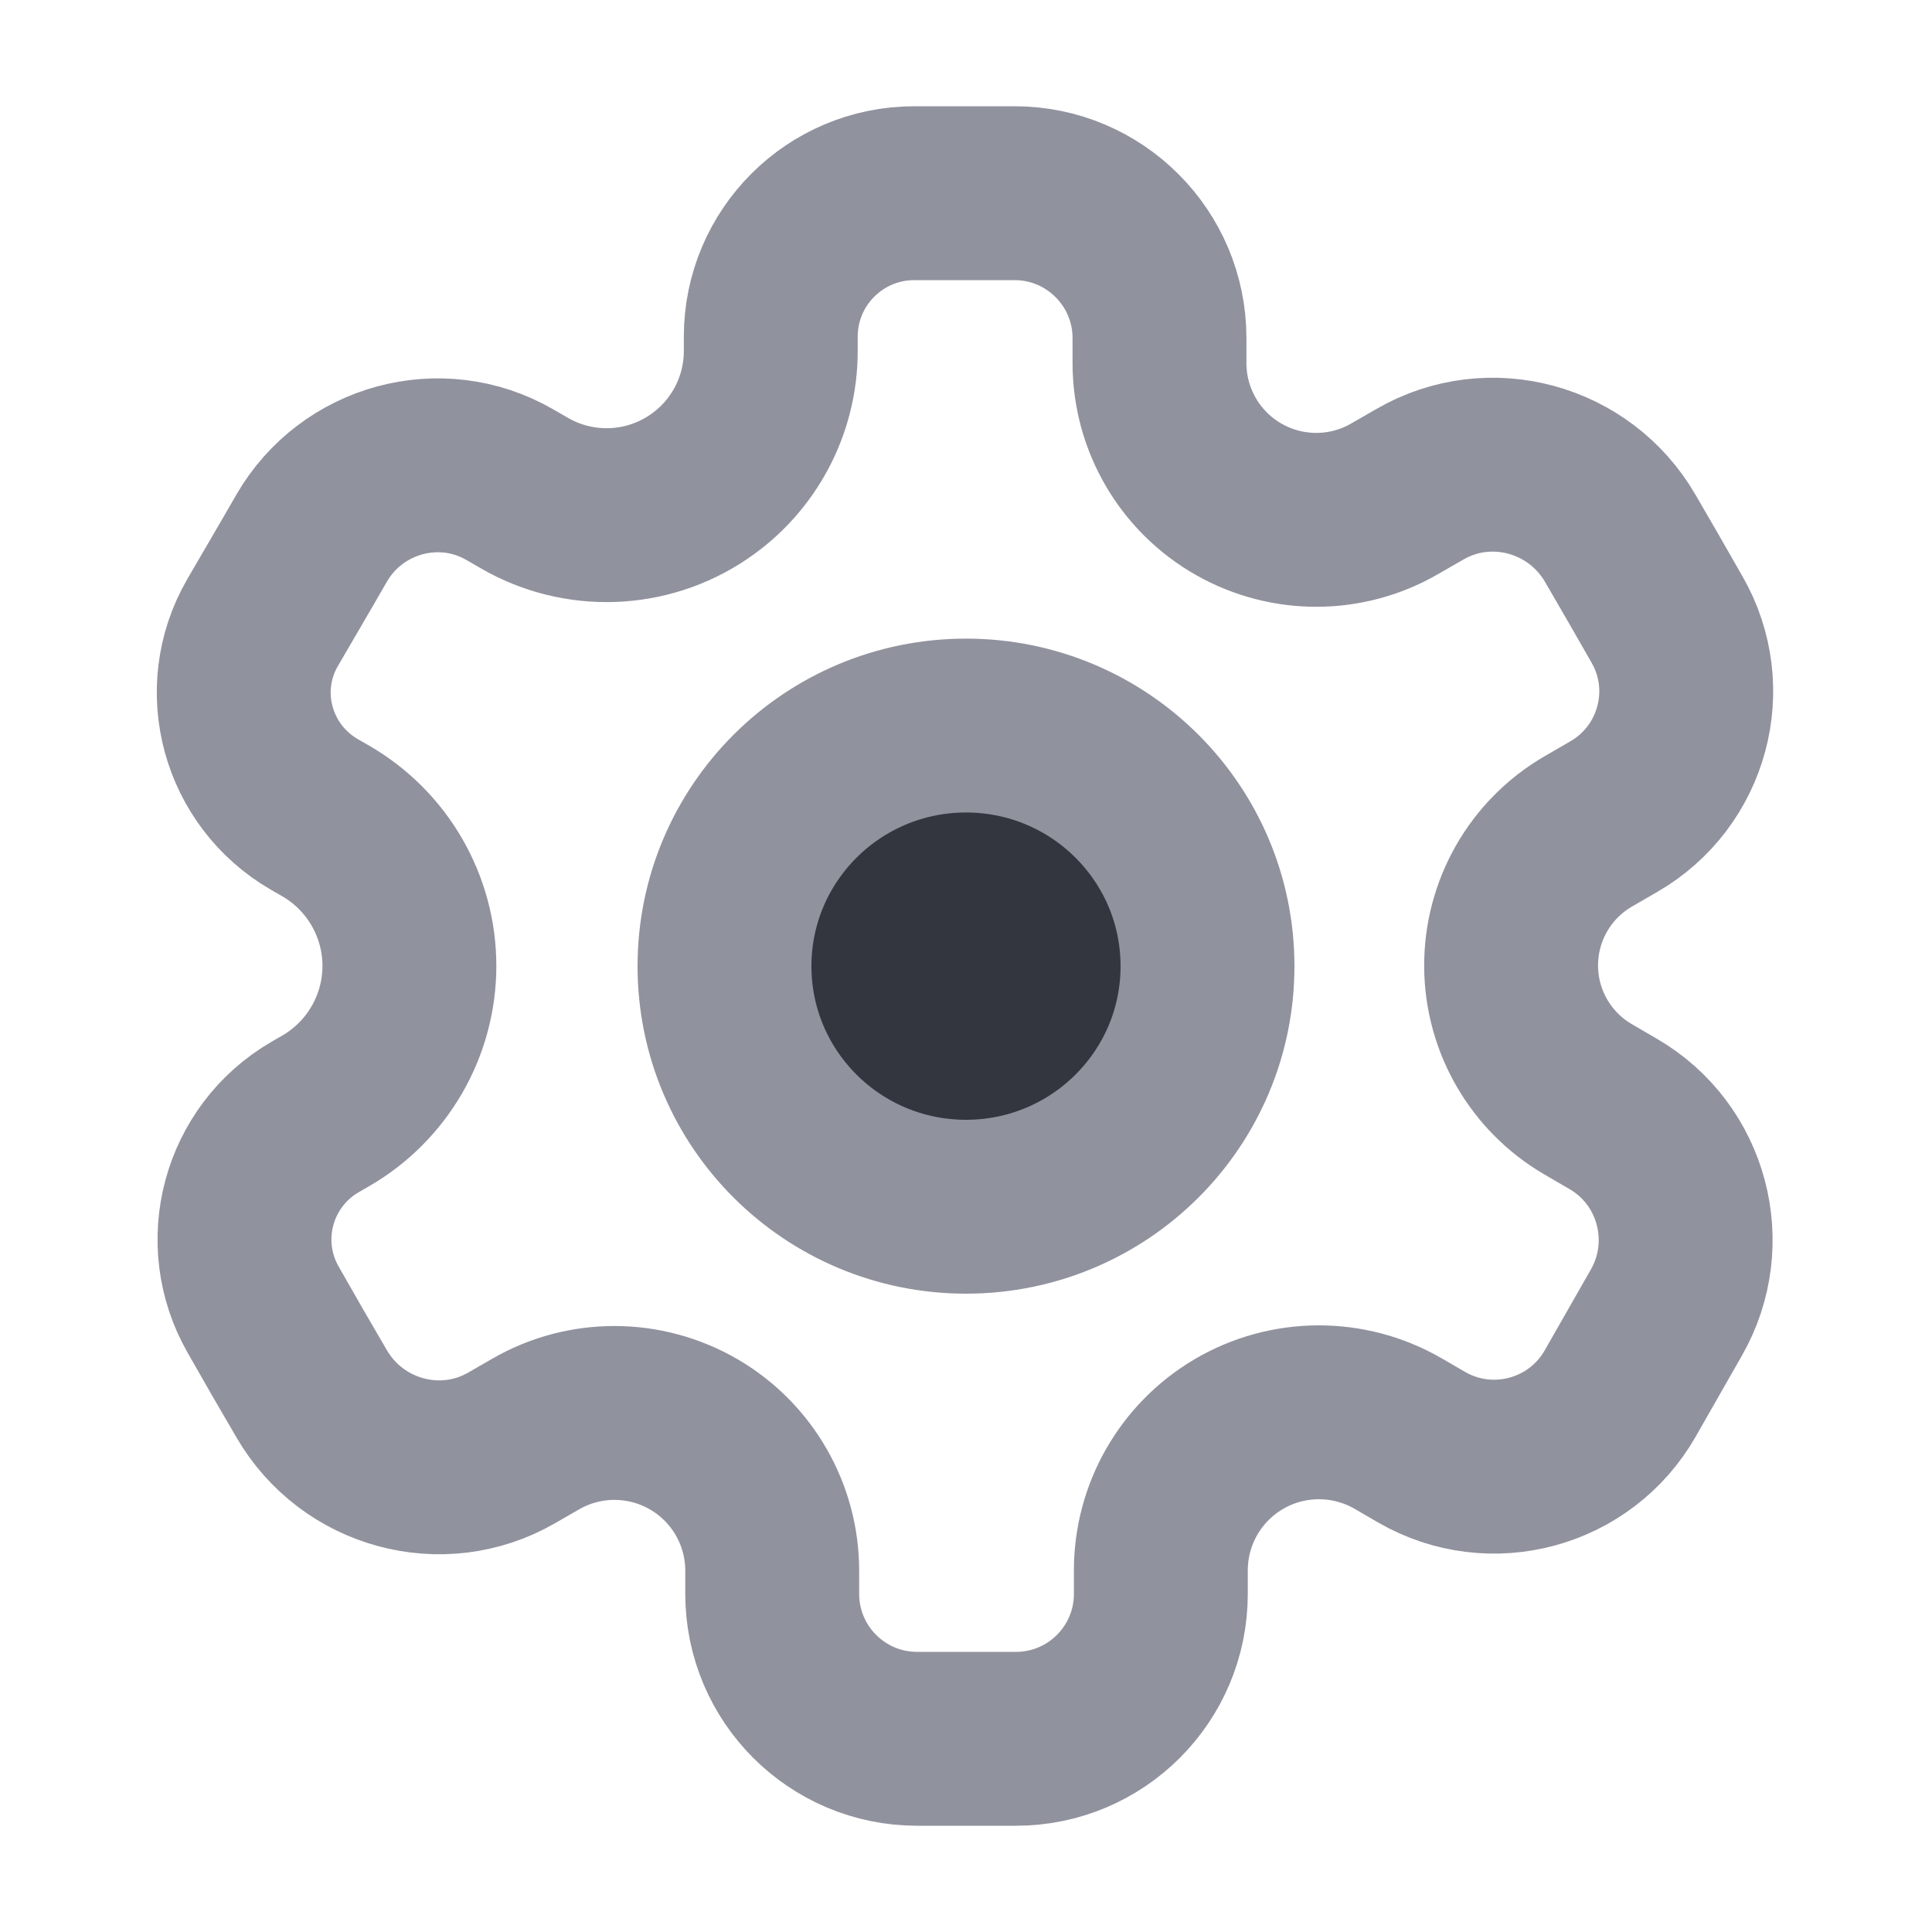
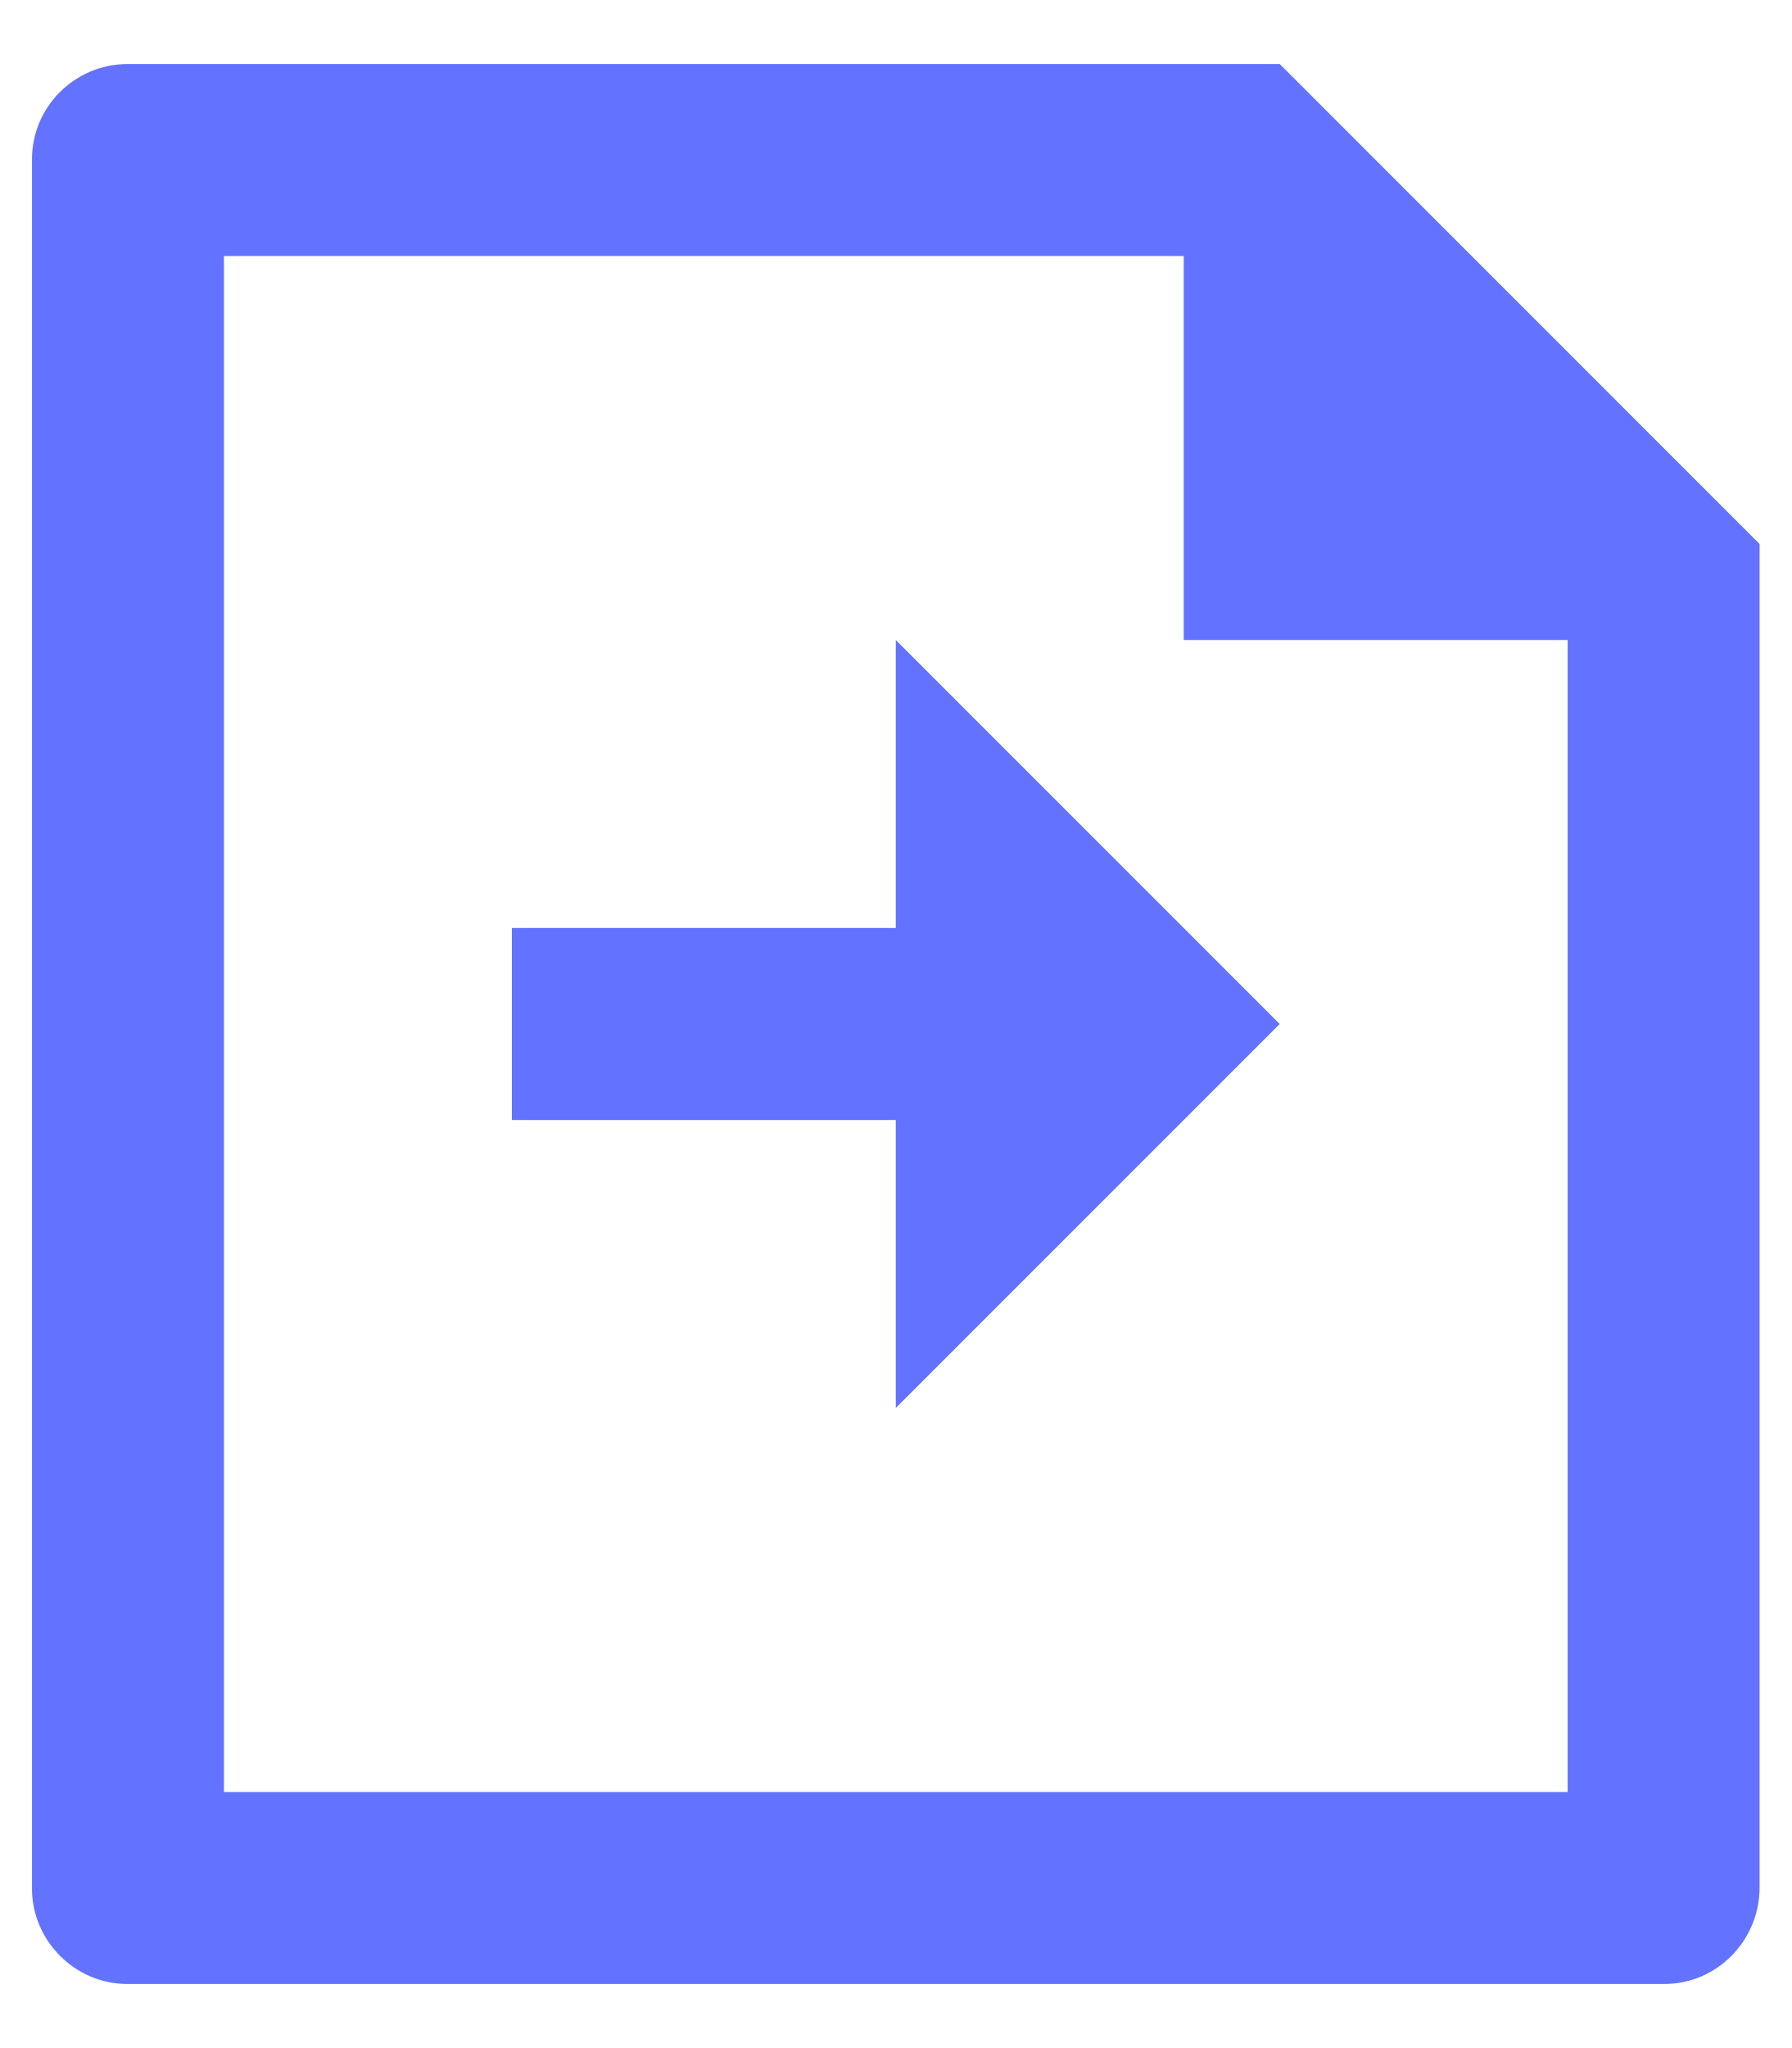
- <svg xmlns="http://www.w3.org/2000/svg" width="20" height="20" viewBox="0 0 20 20" fill="none">
-   <path d="M16.707 8.453L16.443 8.606C15.943 8.895 15.638 9.431 15.643 10.009C15.648 10.574 15.951 11.095 16.44 11.38L16.701 11.532C17.418 11.949 17.662 12.87 17.249 13.59C17.09 13.869 16.926 14.156 16.773 14.424C16.36 15.148 15.437 15.398 14.716 14.981L14.473 14.84C13.961 14.544 13.329 14.547 12.82 14.848C12.322 15.143 12.017 15.678 12.017 16.256V16.5C12.017 17.328 11.346 18 10.517 18H10.005H9.494C8.665 18 7.994 17.328 7.994 16.5V16.26C7.994 15.68 7.686 15.143 7.185 14.85C6.678 14.554 6.05 14.552 5.542 14.847L5.299 14.987C4.574 15.407 3.645 15.152 3.225 14.426C3.147 14.291 3.065 14.15 2.98 14.005L2.972 13.991L2.725 13.559C2.324 12.86 2.564 11.968 3.262 11.563L3.373 11.499C3.908 11.189 4.238 10.617 4.238 9.999C4.238 9.38 3.907 8.808 3.371 8.498L3.256 8.432C2.559 8.03 2.315 7.143 2.717 6.447C2.799 6.306 2.885 6.158 2.974 6.006C3.061 5.856 3.146 5.711 3.226 5.571C3.641 4.854 4.56 4.602 5.277 5.017L5.428 5.104C5.992 5.431 6.695 5.406 7.234 5.039C7.7 4.723 7.979 4.196 7.979 3.633V3.485C7.979 2.665 8.644 2 9.464 2H9.991H10.503C11.331 2 12.003 2.672 12.003 3.5V3.759C12.003 4.343 12.317 4.882 12.825 5.17C13.326 5.454 13.94 5.452 14.438 5.163L14.699 5.013C15.424 4.593 16.353 4.848 16.773 5.573C16.851 5.708 16.933 5.849 17.017 5.994L17.025 6.008L17.257 6.413C17.668 7.128 17.421 8.04 16.707 8.453Z" stroke="#90929E" stroke-width="1.8" stroke-linejoin="round" />
-   <path d="M10 12.492C8.619 12.492 7.5 11.377 7.5 10.002C7.5 8.626 8.619 7.511 10 7.511C11.381 7.511 12.5 8.626 12.5 10.002C12.5 11.377 11.381 12.492 10 12.492Z" fill="#33363F" stroke="#90929E" stroke-width="1.8" stroke-linejoin="round" />
+ <svg xmlns="http://www.w3.org/2000/svg" width="14" height="16" viewBox="0 0 14 16" fill="none">
+   <path d="M9.25 2H1.75V14H12.25V5H9.25V2ZM0.25 1.244C0.25 0.833 0.586 0.5 0.999 0.5H10L13.75 4.25L13.75 14.744C13.75 15.162 13.416 15.5 13.005 15.5H0.995C0.584 15.5 0.25 15.159 0.25 14.756V1.244ZM7 7.25V5L10 8L7 11V8.75H4V7.25H7Z" fill="#6372FF" />
</svg>
